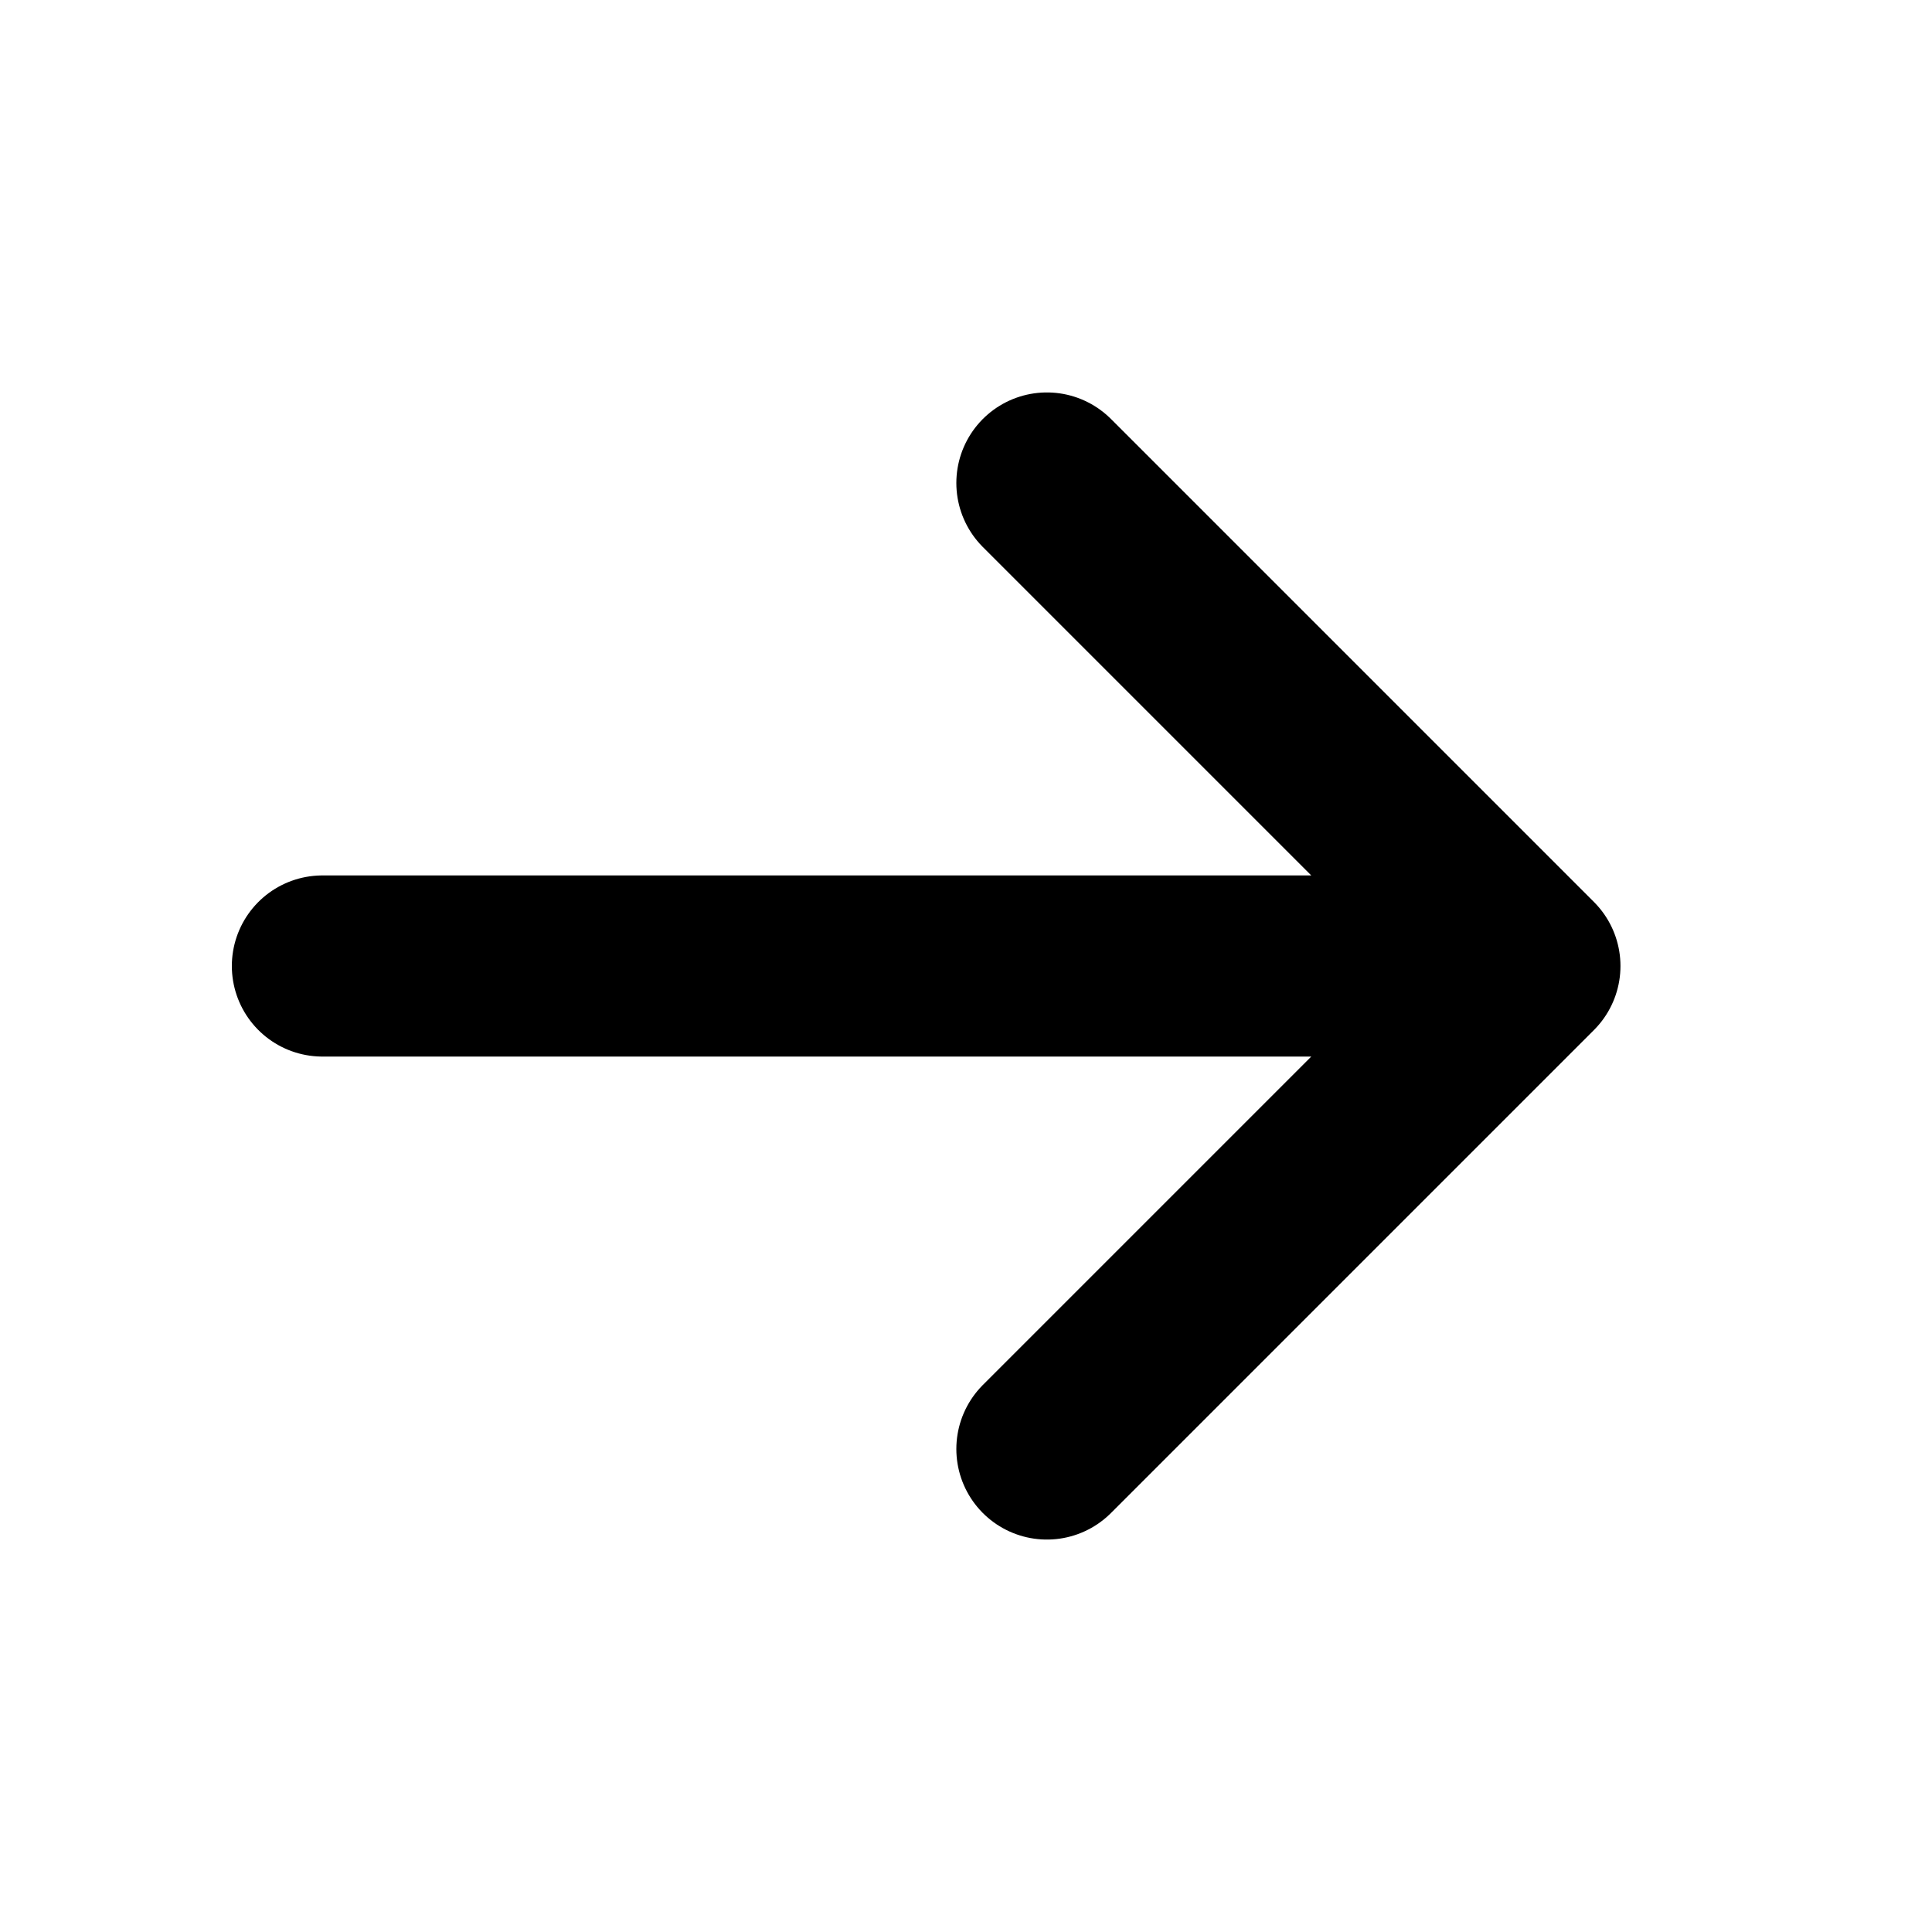
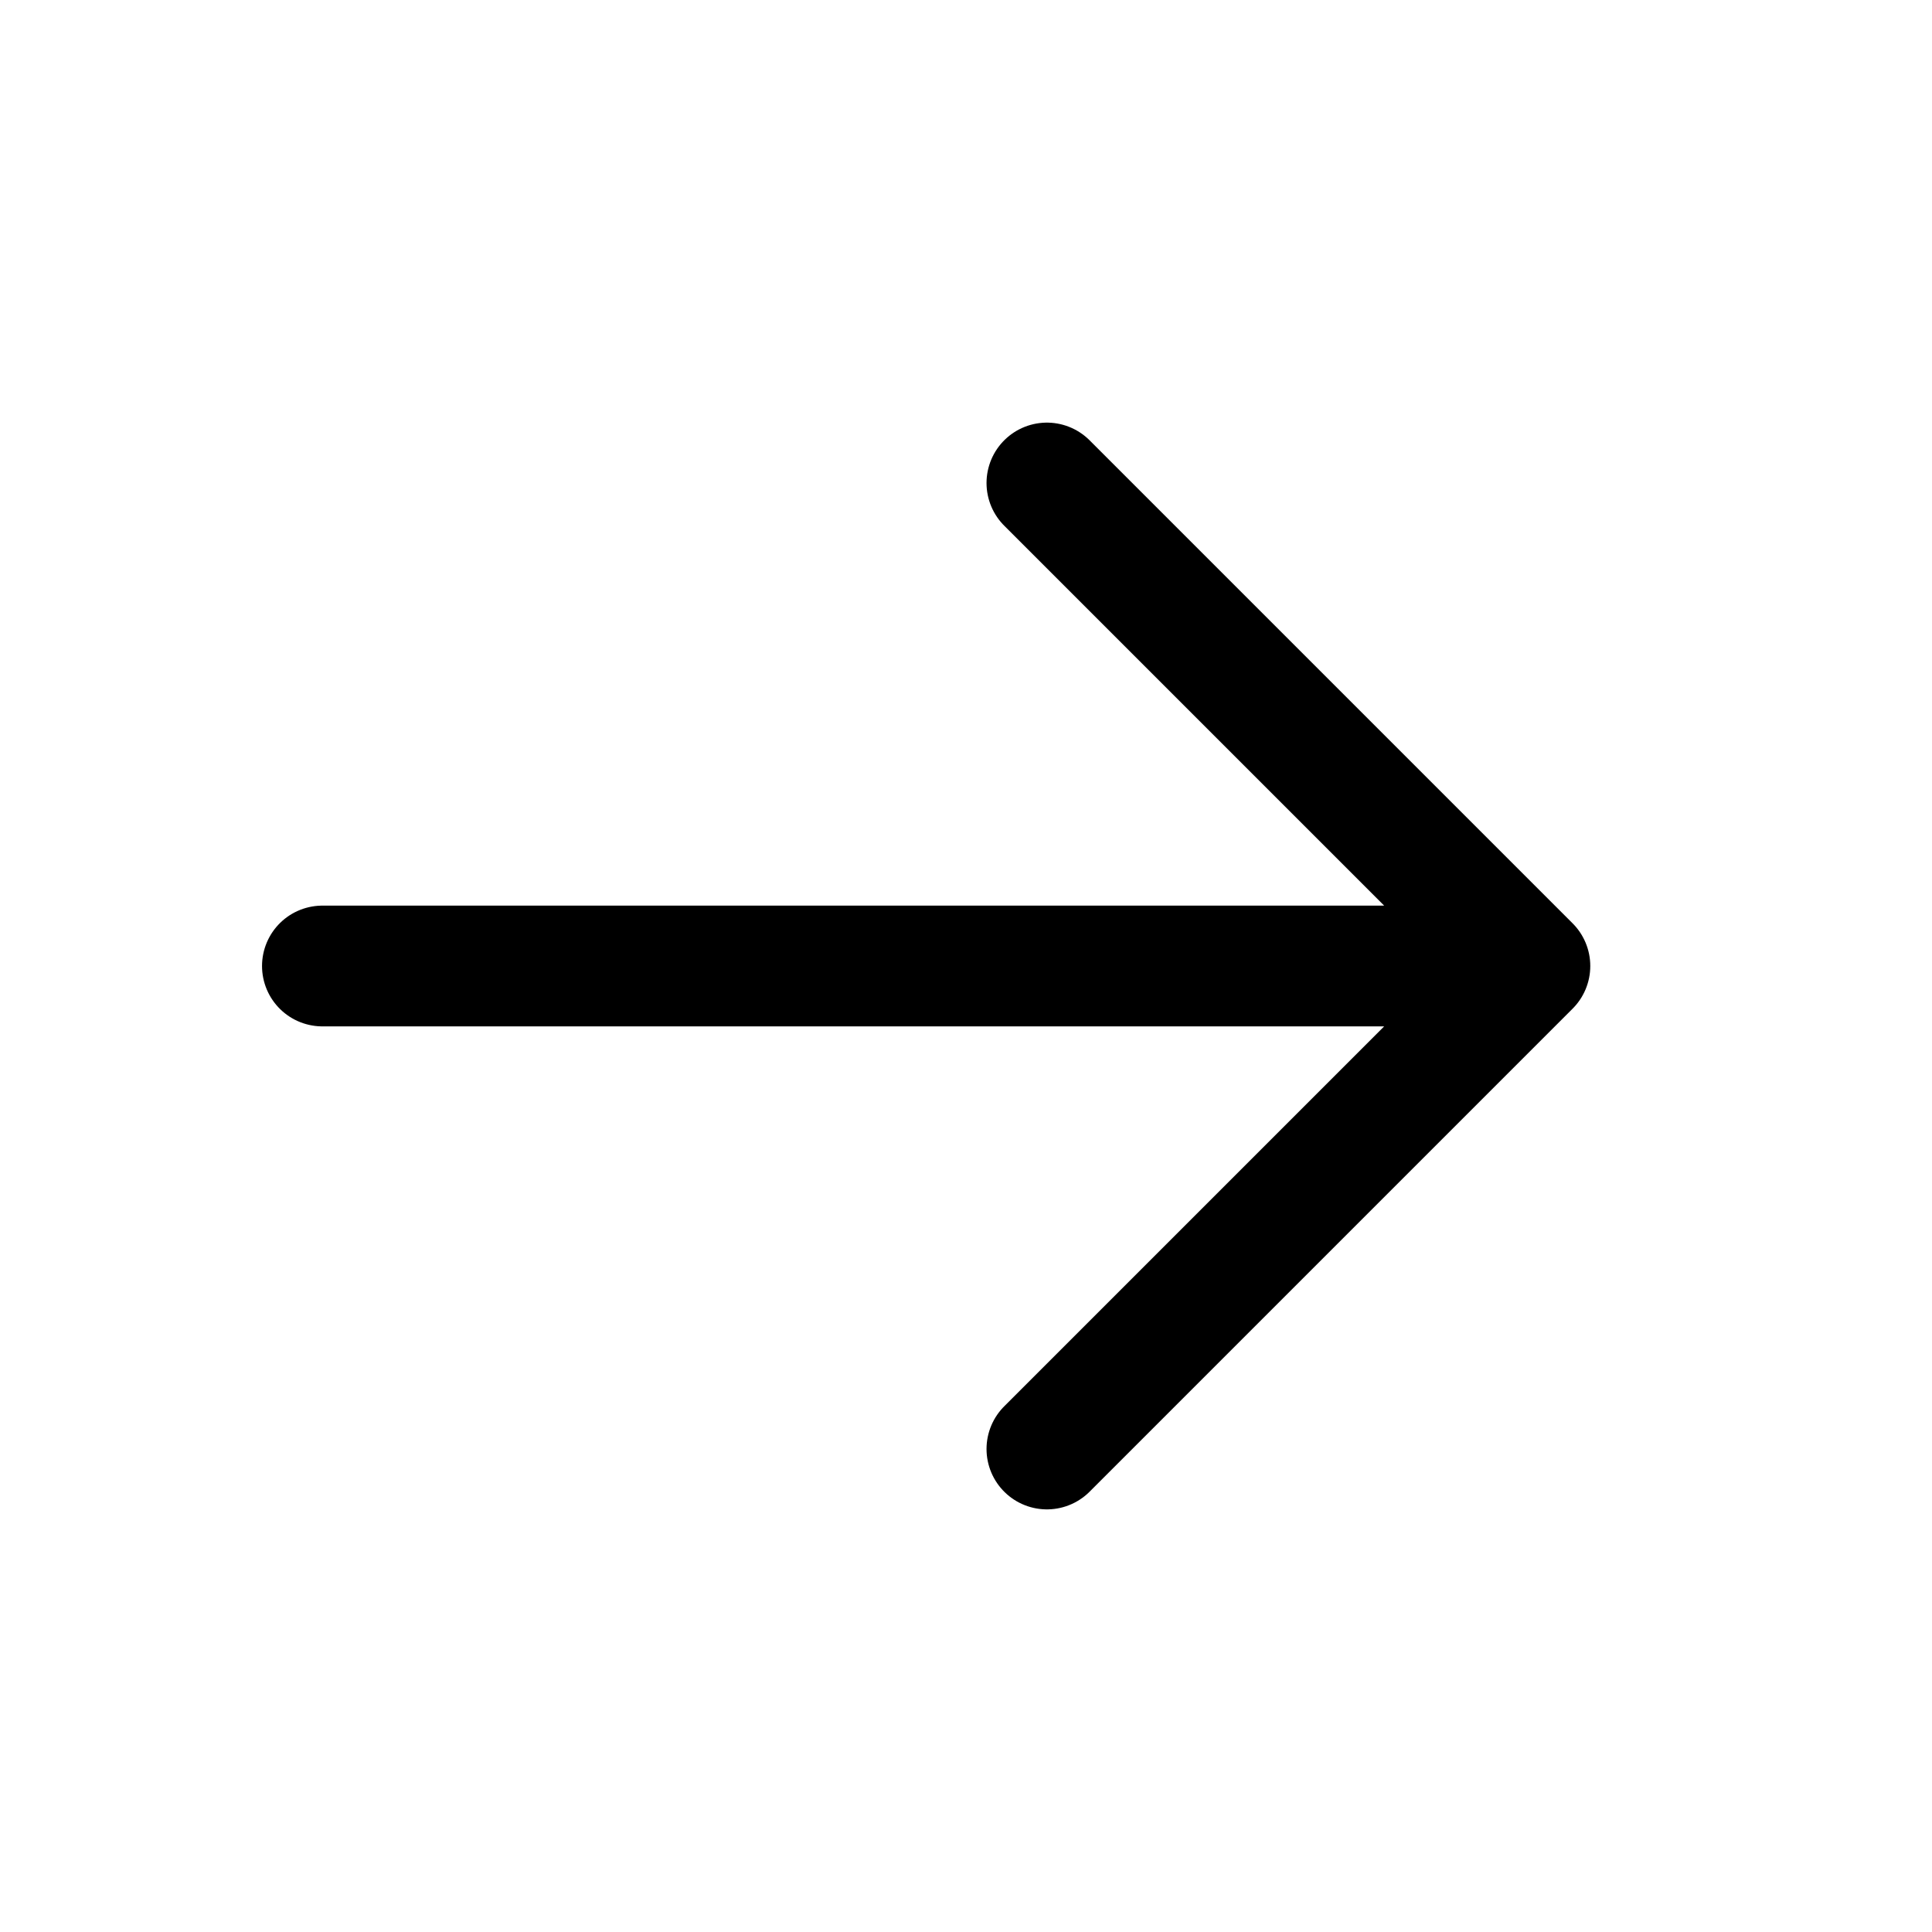
<svg xmlns="http://www.w3.org/2000/svg" width="16" height="16" viewBox="0 0 16 16" fill="none">
-   <path d="M2.67 8H12.67M8.67 4L12.67 8L8.67 12" stroke="currentColor" stroke-width="1.5" stroke-linecap="round" stroke-linejoin="round" />
+   <path d="M2.67 8H12.67M8.67 4L12.67 8L8.67 12" stroke="currentColor" stroke-width="1" stroke-linecap="round" stroke-linejoin="round" />
</svg>
